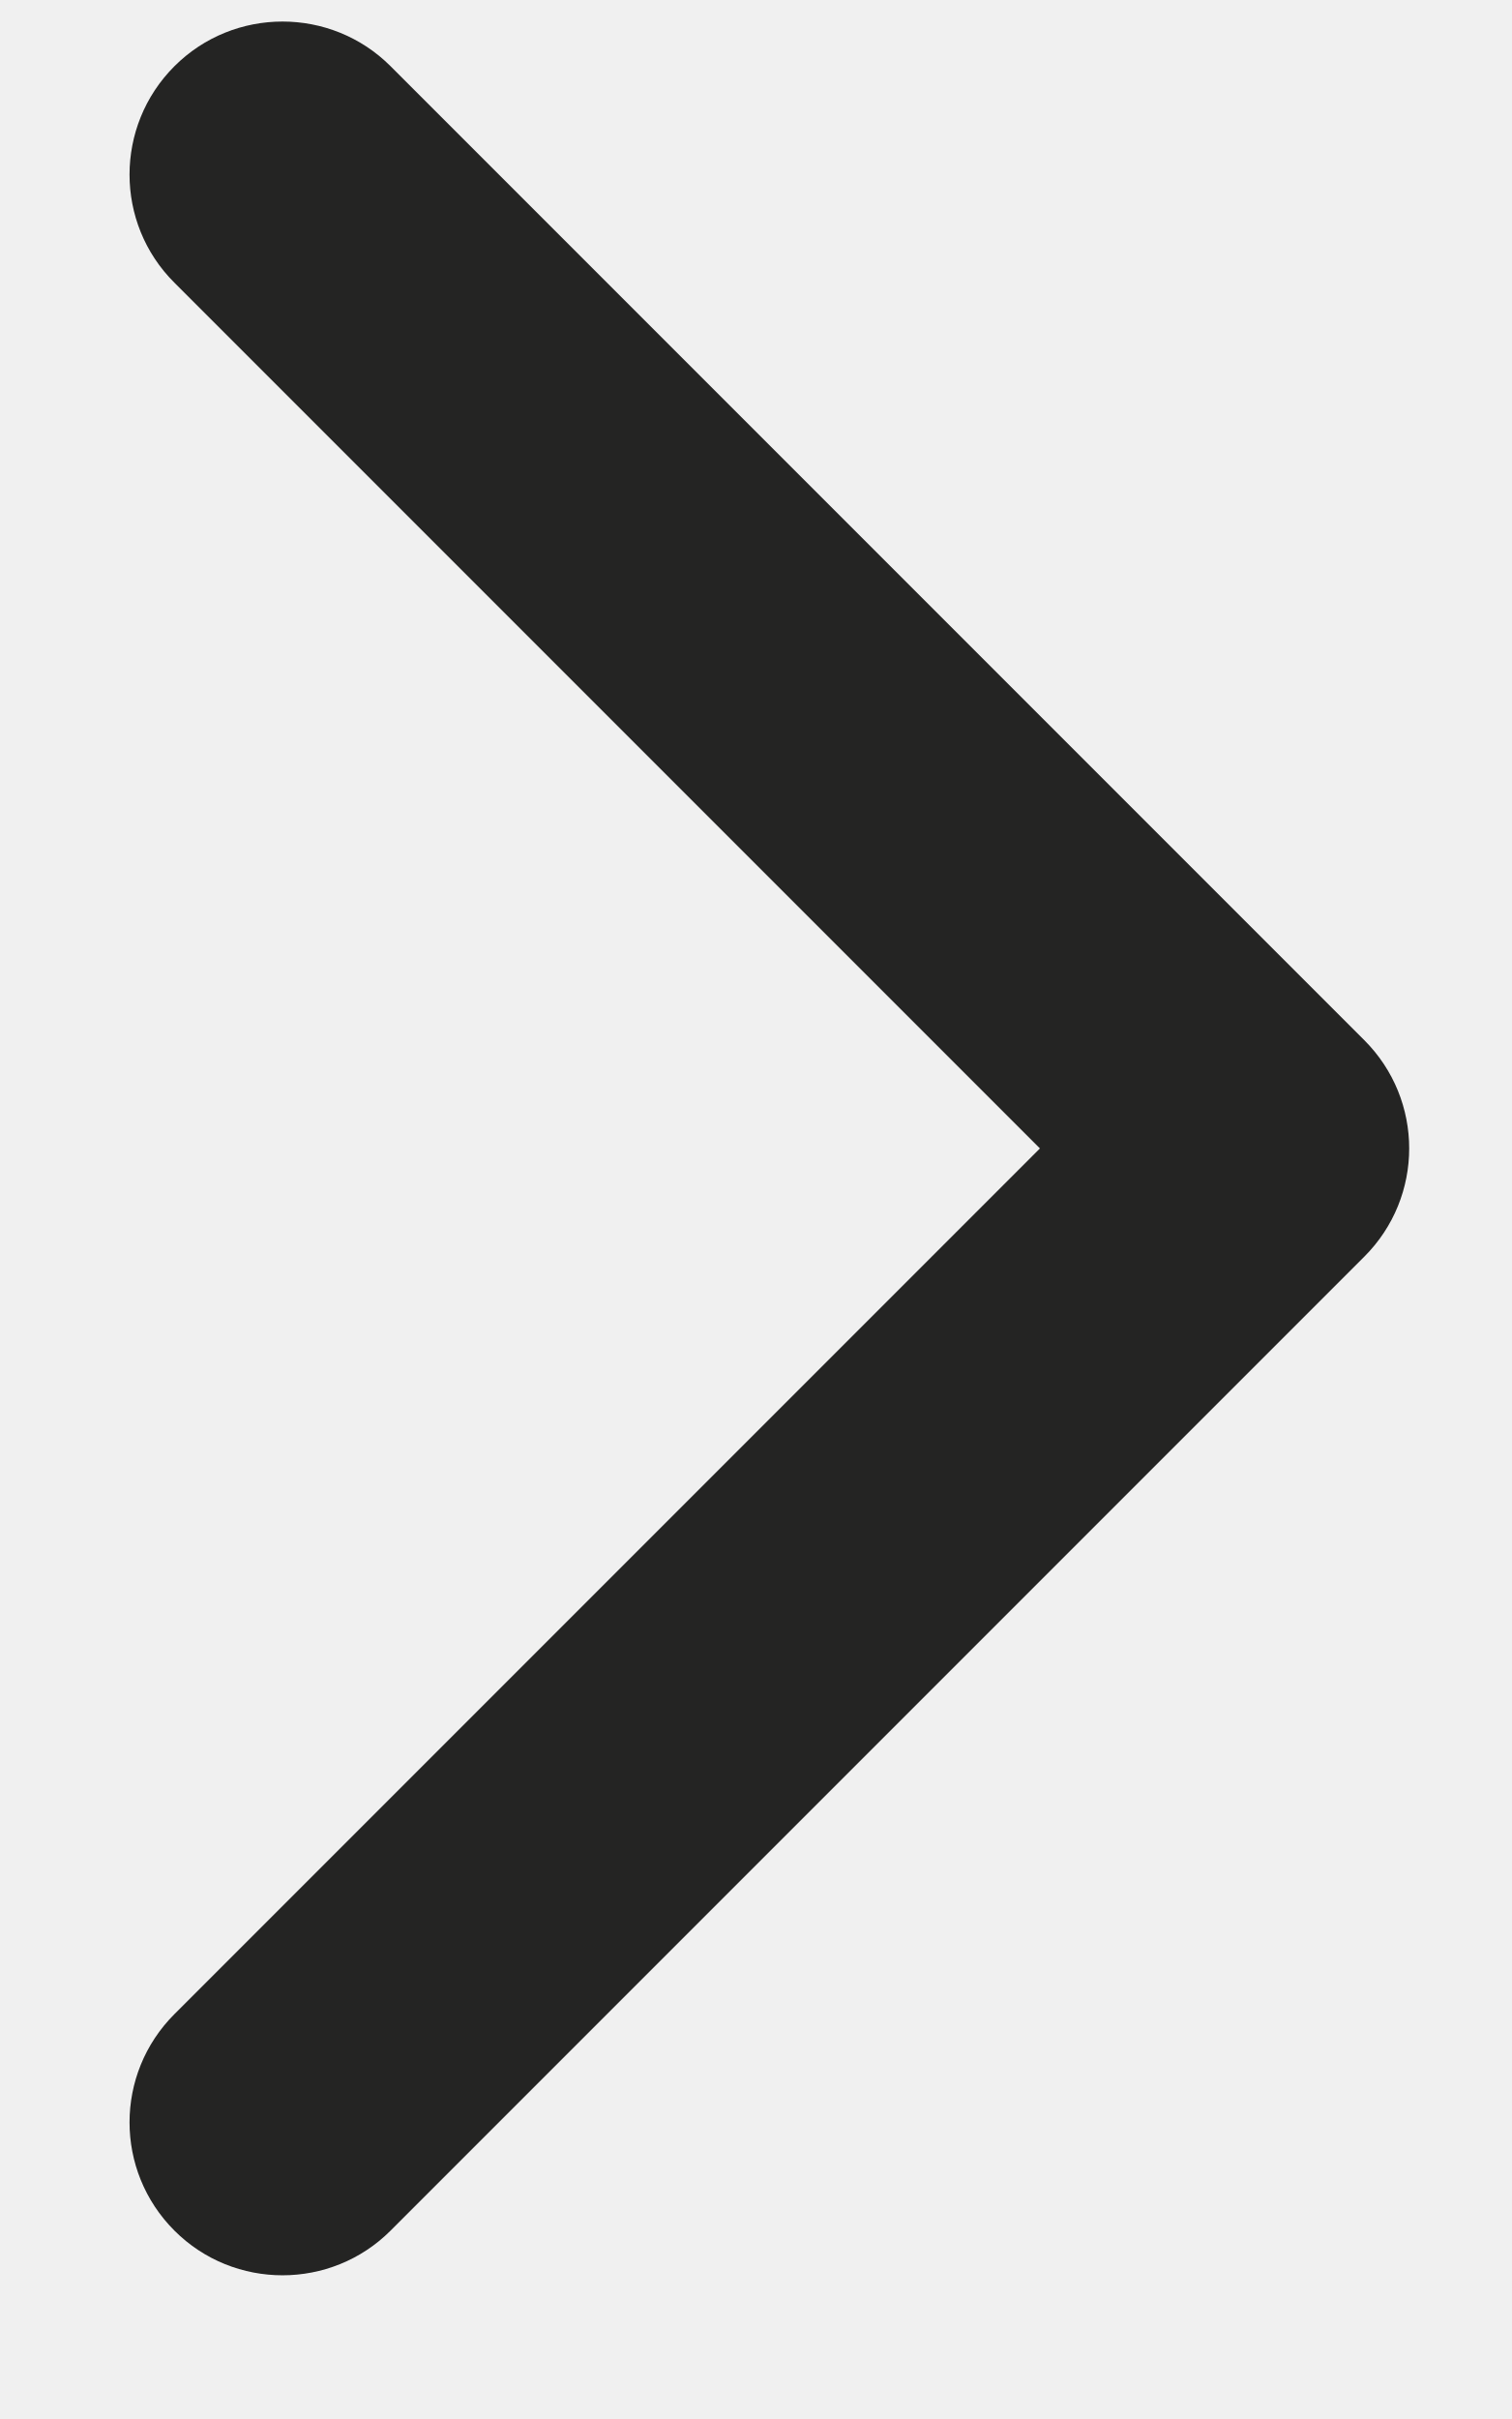
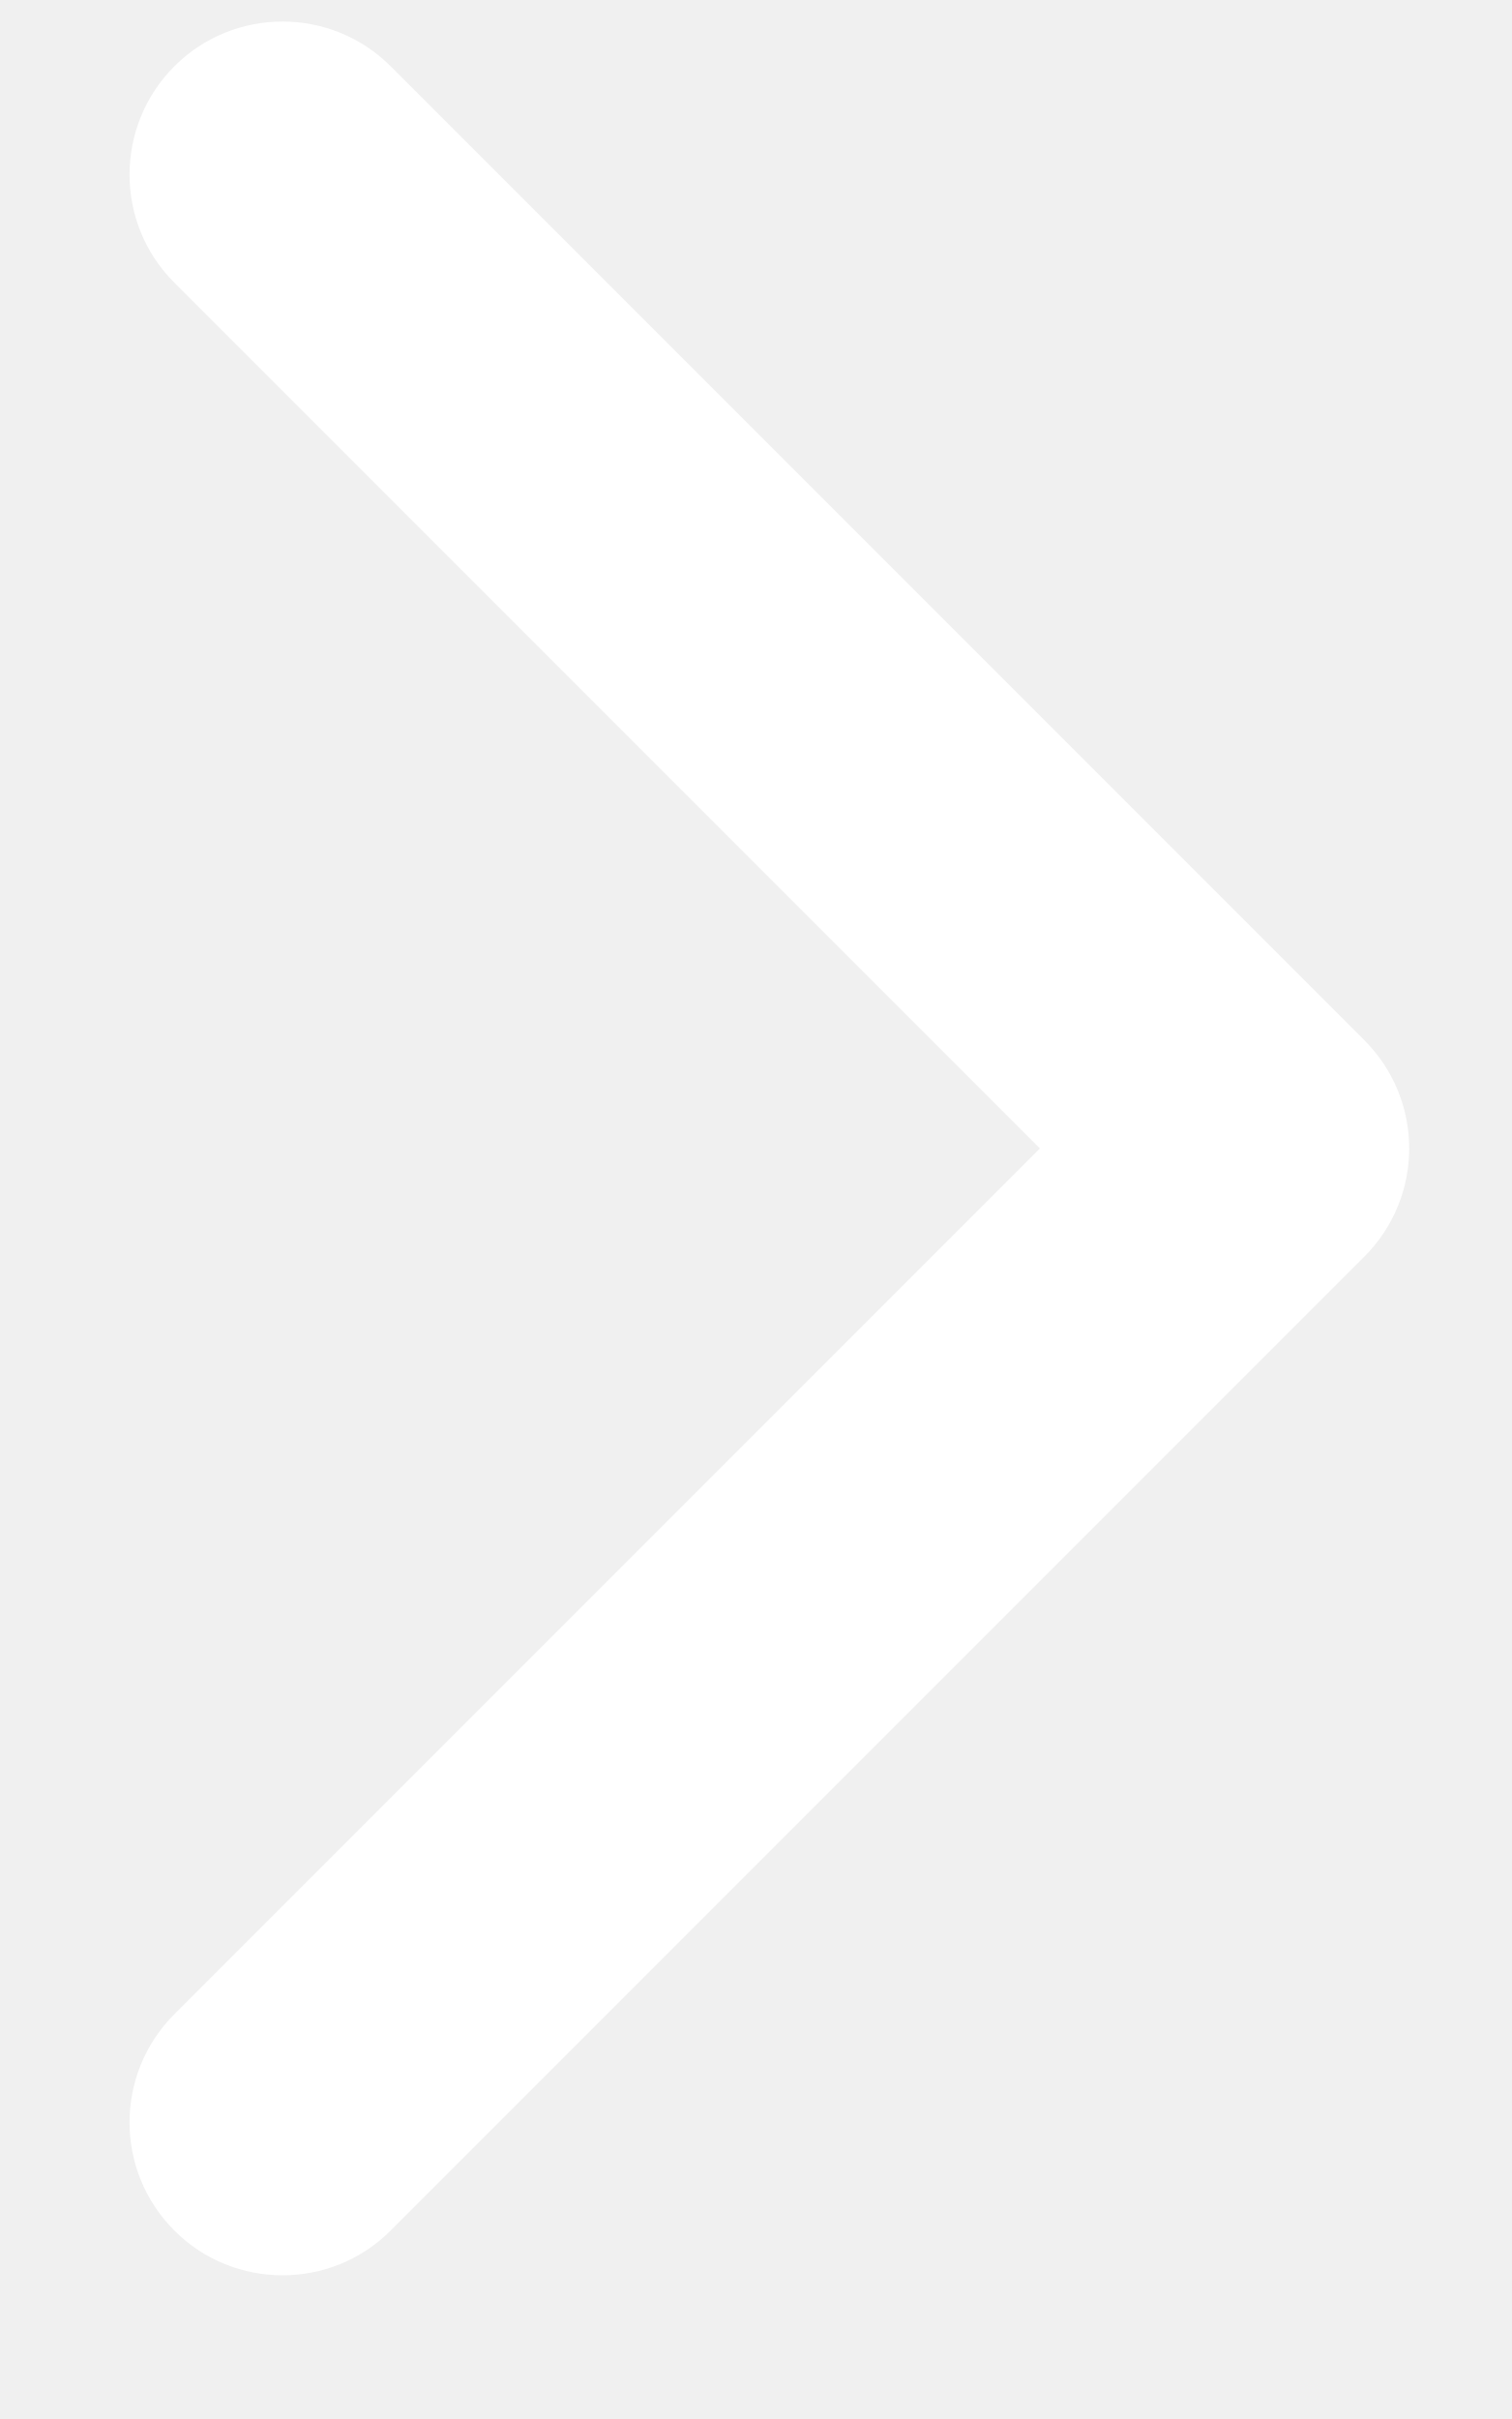
<svg xmlns="http://www.w3.org/2000/svg" width="5" height="8" viewBox="0 0 5 8" fill="none">
-   <path d="M4.513 4.156C4.711 3.958 4.711 3.638 4.513 3.44L1.292 0.219C1.095 0.022 0.774 0.022 0.577 0.219C0.379 0.417 0.379 0.738 0.577 0.935L3.44 3.798L0.577 6.661C0.379 6.859 0.379 7.179 0.577 7.377C0.774 7.574 1.095 7.574 1.292 7.377L4.513 4.156ZM3.48 4.304H4.155V3.292H3.48V4.304Z" fill="#242423" />
+   <path d="M4.513 4.156C4.711 3.958 4.711 3.638 4.513 3.44L1.292 0.219C1.095 0.022 0.774 0.022 0.577 0.219C0.379 0.417 0.379 0.738 0.577 0.935L3.44 3.798L0.577 6.661C0.379 6.859 0.379 7.179 0.577 7.377C0.774 7.574 1.095 7.574 1.292 7.377L4.513 4.156ZM3.48 4.304H4.155V3.292H3.48V4.304Z" fill="#fff" />
</svg>
